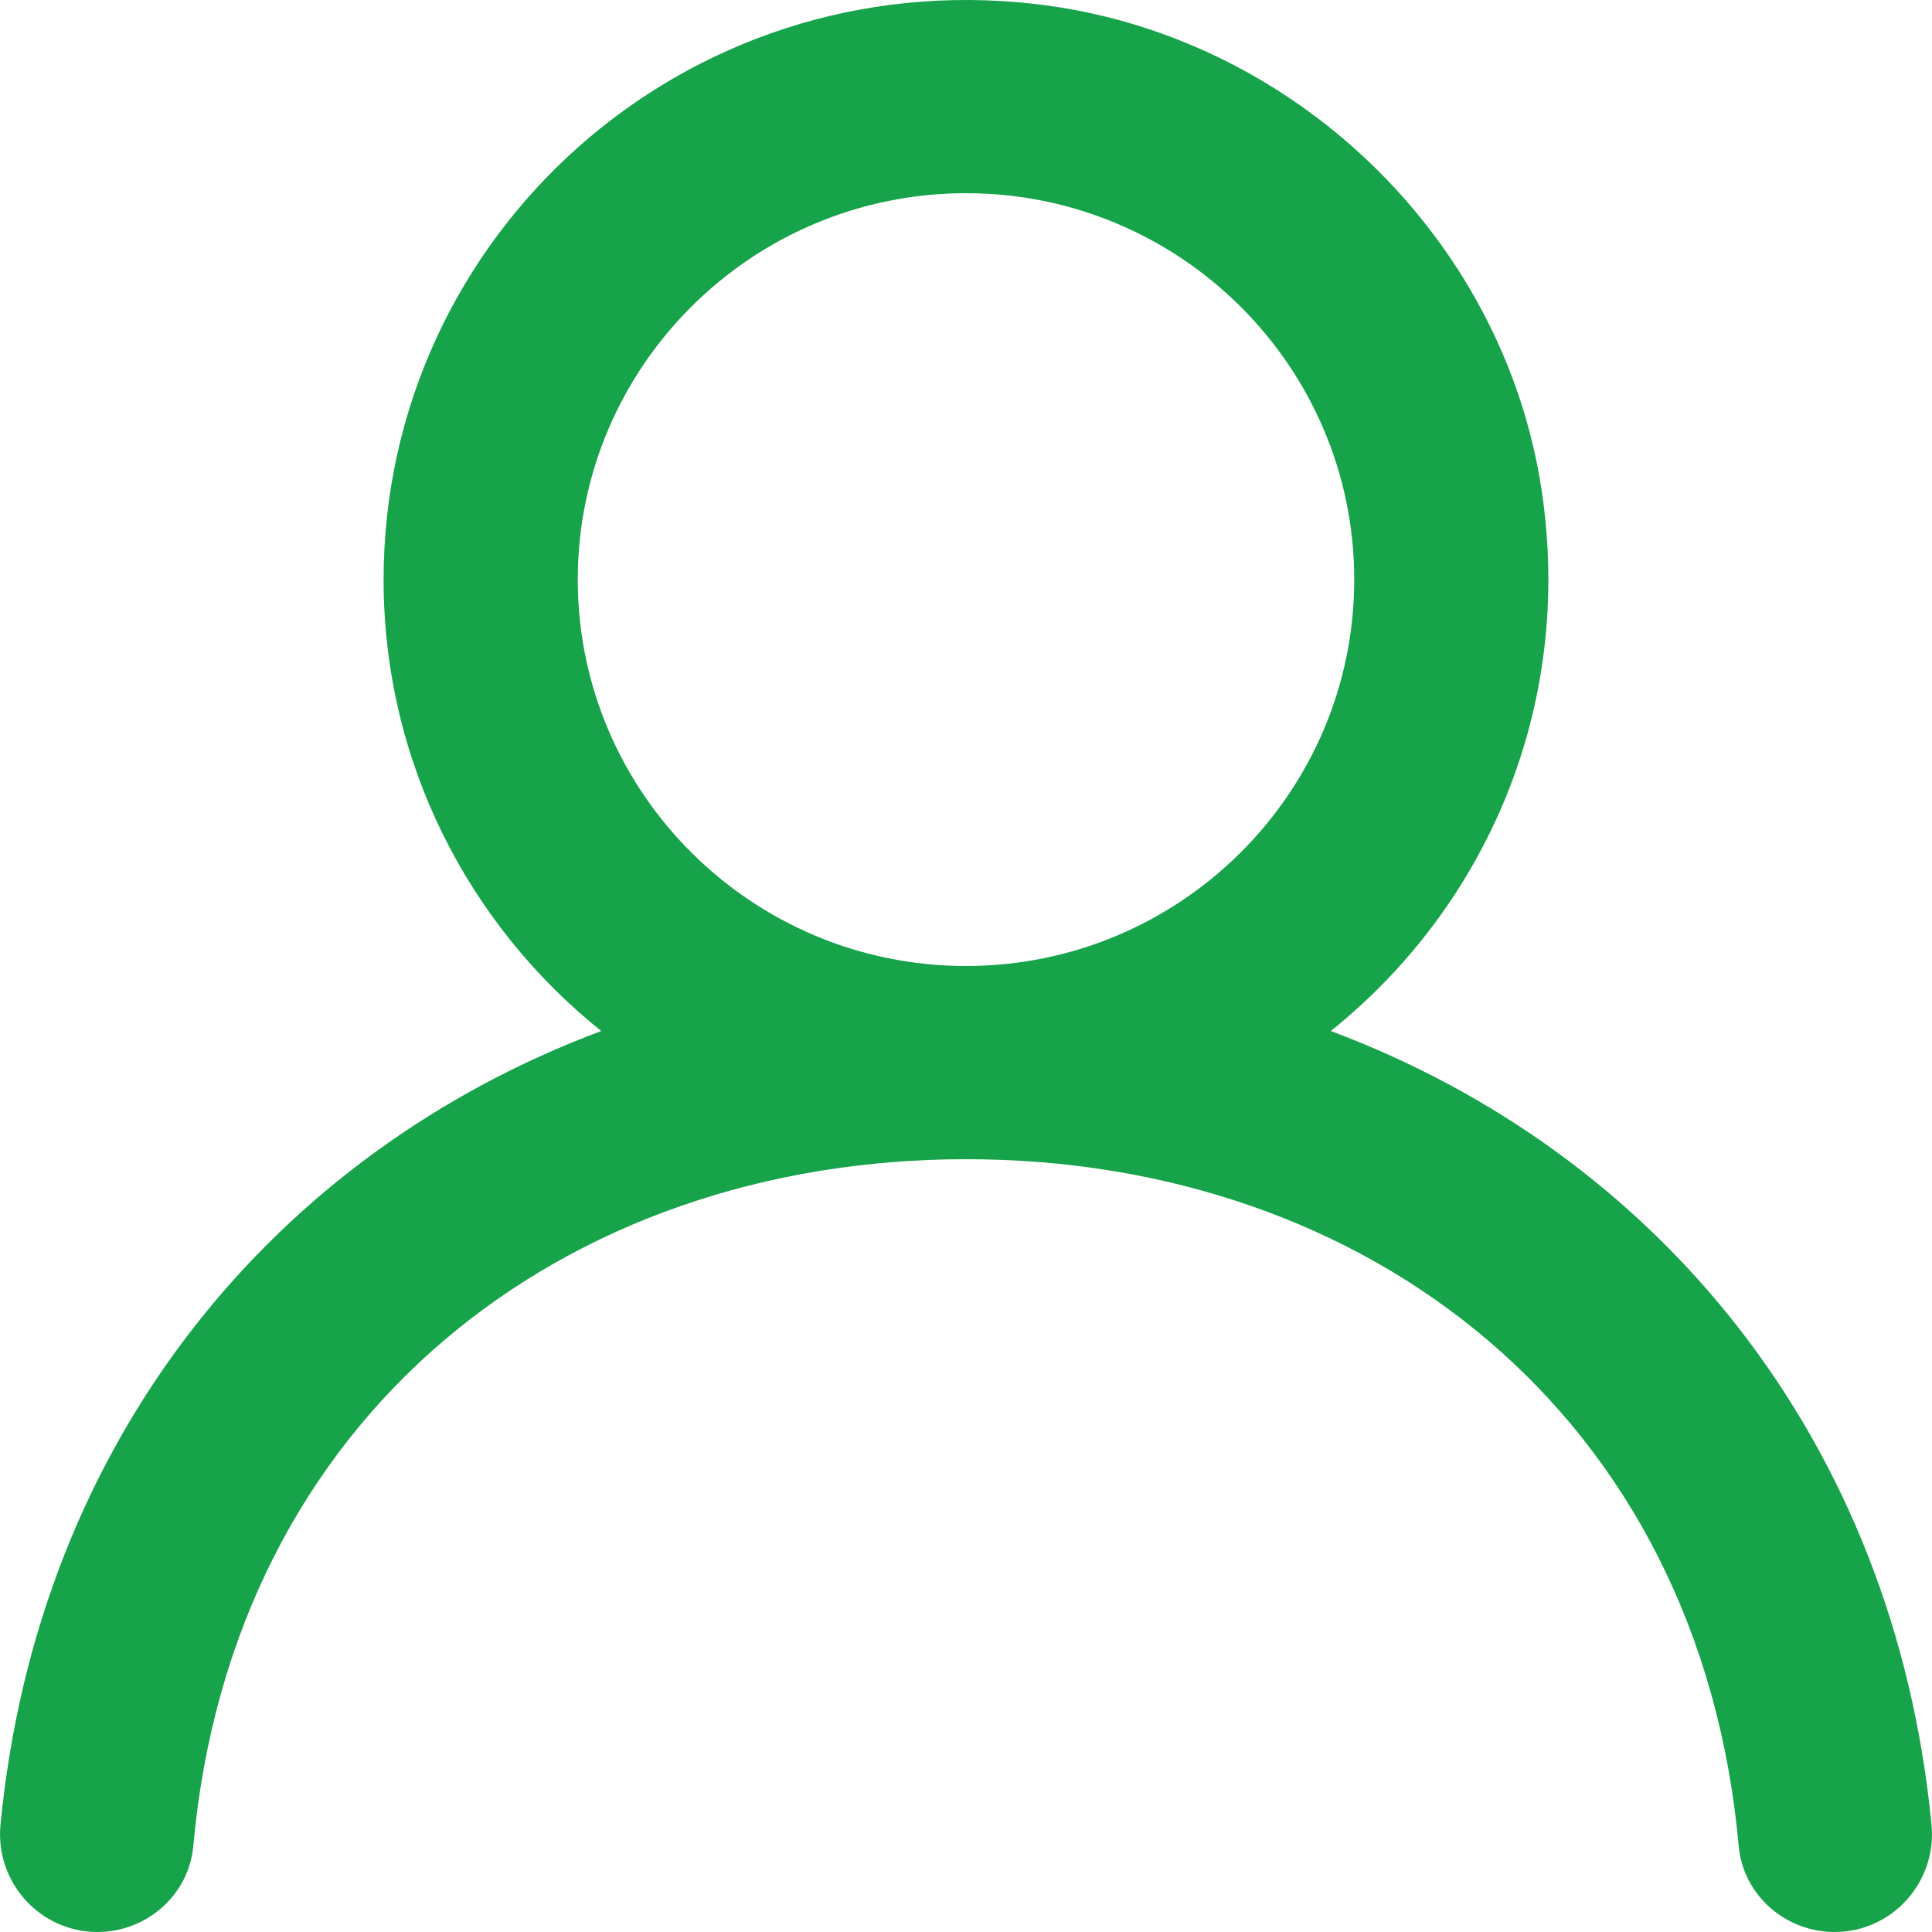
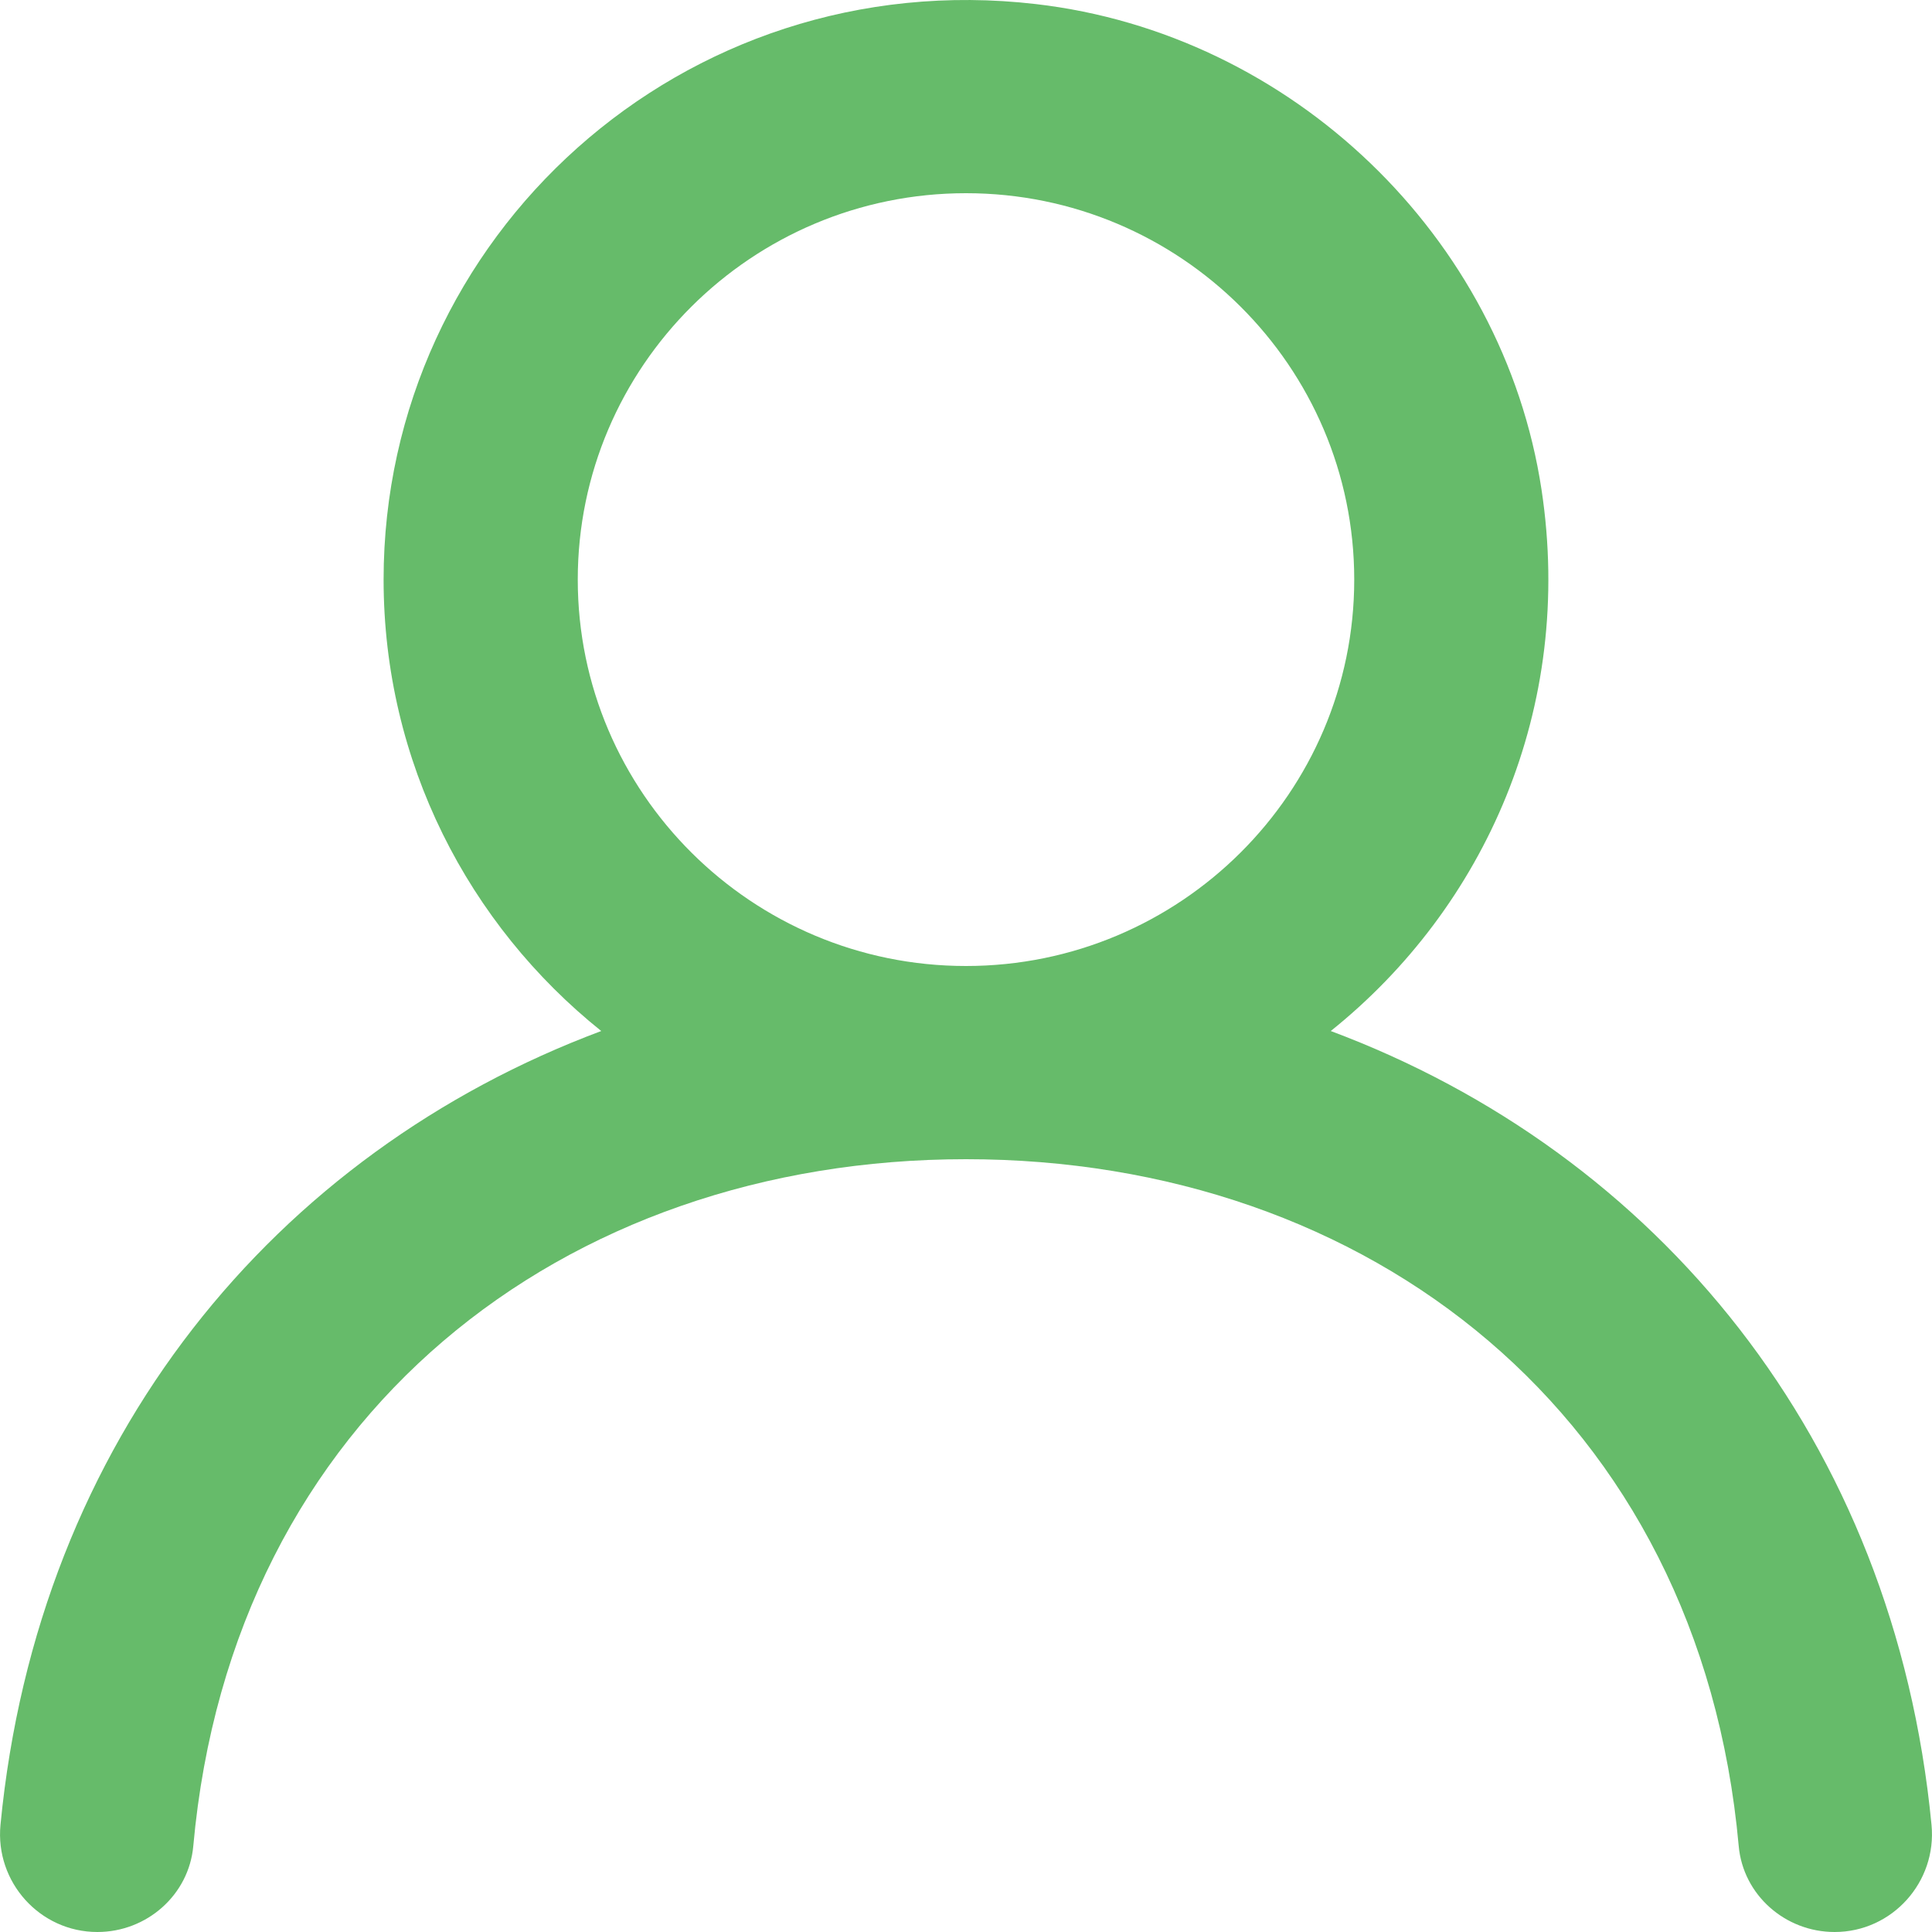
<svg xmlns="http://www.w3.org/2000/svg" width="800px" height="800px" viewBox="0 0 20 20" version="1.1" fill="#02870c" stroke="#02870c">
  <g id="SVGRepo_bgCarrier" stroke-width="0" />
  <g id="SVGRepo_tracerCarrier" stroke-linecap="round" stroke-linejoin="round" />
  <g id="SVGRepo_iconCarrier">
-     <defs fill="#16a34a"> </defs>
+     <defs fill="#66bb6a"> </defs>
    <g id="Page-1" stroke="none" stroke-width="1" fill="none" fill-rule="evenodd">
      <g id="Dribbble-Light-Preview" transform="translate(-180, -2159)" fill="#00f53d">
        <g id="icons" transform="translate(56, 160)">
-           <path d="M134,2009 C131.783,2009 129.981,2007.206 129.981,2005 C129.981,2002.794 131.783,2001 134,2001 C136.217,2001 138.019,2002.794 138.019,2005 C138.019,2007.206 136.217,2009 134,2009 M137.776,2009.673 C139.37,2008.396 140.3,2006.331 139.958,2004.07 C139.561,2001.447 137.369,1999.348 134.722,1999.042 C131.07,1998.619 127.971,2001.449 127.971,2005 C127.971,2006.89 128.852,2008.574 130.224,2009.673 C126.852,2010.934 124.39,2013.895 124.005,2017.891 C123.948,2018.482 124.412,2019 125.008,2019 C125.52,2019 125.956,2018.616 126.001,2018.109 C126.404,2013.646 129.837,2011 134,2011 C138.163,2011 141.596,2013.646 141.999,2018.109 C142.044,2018.616 142.48,2019 142.992,2019 C143.588,2019 144.052,2018.482 143.995,2017.891 C143.61,2013.895 141.148,2010.934 137.776,2009.673" id="profile-[#00ff2a]" fill="#16a34a"> </path>
+           <path d="M134,2009 C131.783,2009 129.981,2007.206 129.981,2005 C129.981,2002.794 131.783,2001 134,2001 C136.217,2001 138.019,2002.794 138.019,2005 C138.019,2007.206 136.217,2009 134,2009 M137.776,2009.673 C139.37,2008.396 140.3,2006.331 139.958,2004.07 C139.561,2001.447 137.369,1999.348 134.722,1999.042 C131.07,1998.619 127.971,2001.449 127.971,2005 C127.971,2006.89 128.852,2008.574 130.224,2009.673 C126.852,2010.934 124.39,2013.895 124.005,2017.891 C123.948,2018.482 124.412,2019 125.008,2019 C125.52,2019 125.956,2018.616 126.001,2018.109 C126.404,2013.646 129.837,2011 134,2011 C138.163,2011 141.596,2013.646 141.999,2018.109 C142.044,2018.616 142.48,2019 142.992,2019 C143.588,2019 144.052,2018.482 143.995,2017.891 C143.61,2013.895 141.148,2010.934 137.776,2009.673" id="profile-[#00ff2a]" fill="#66bb6a"> </path>
        </g>
      </g>
    </g>
  </g>
</svg>
